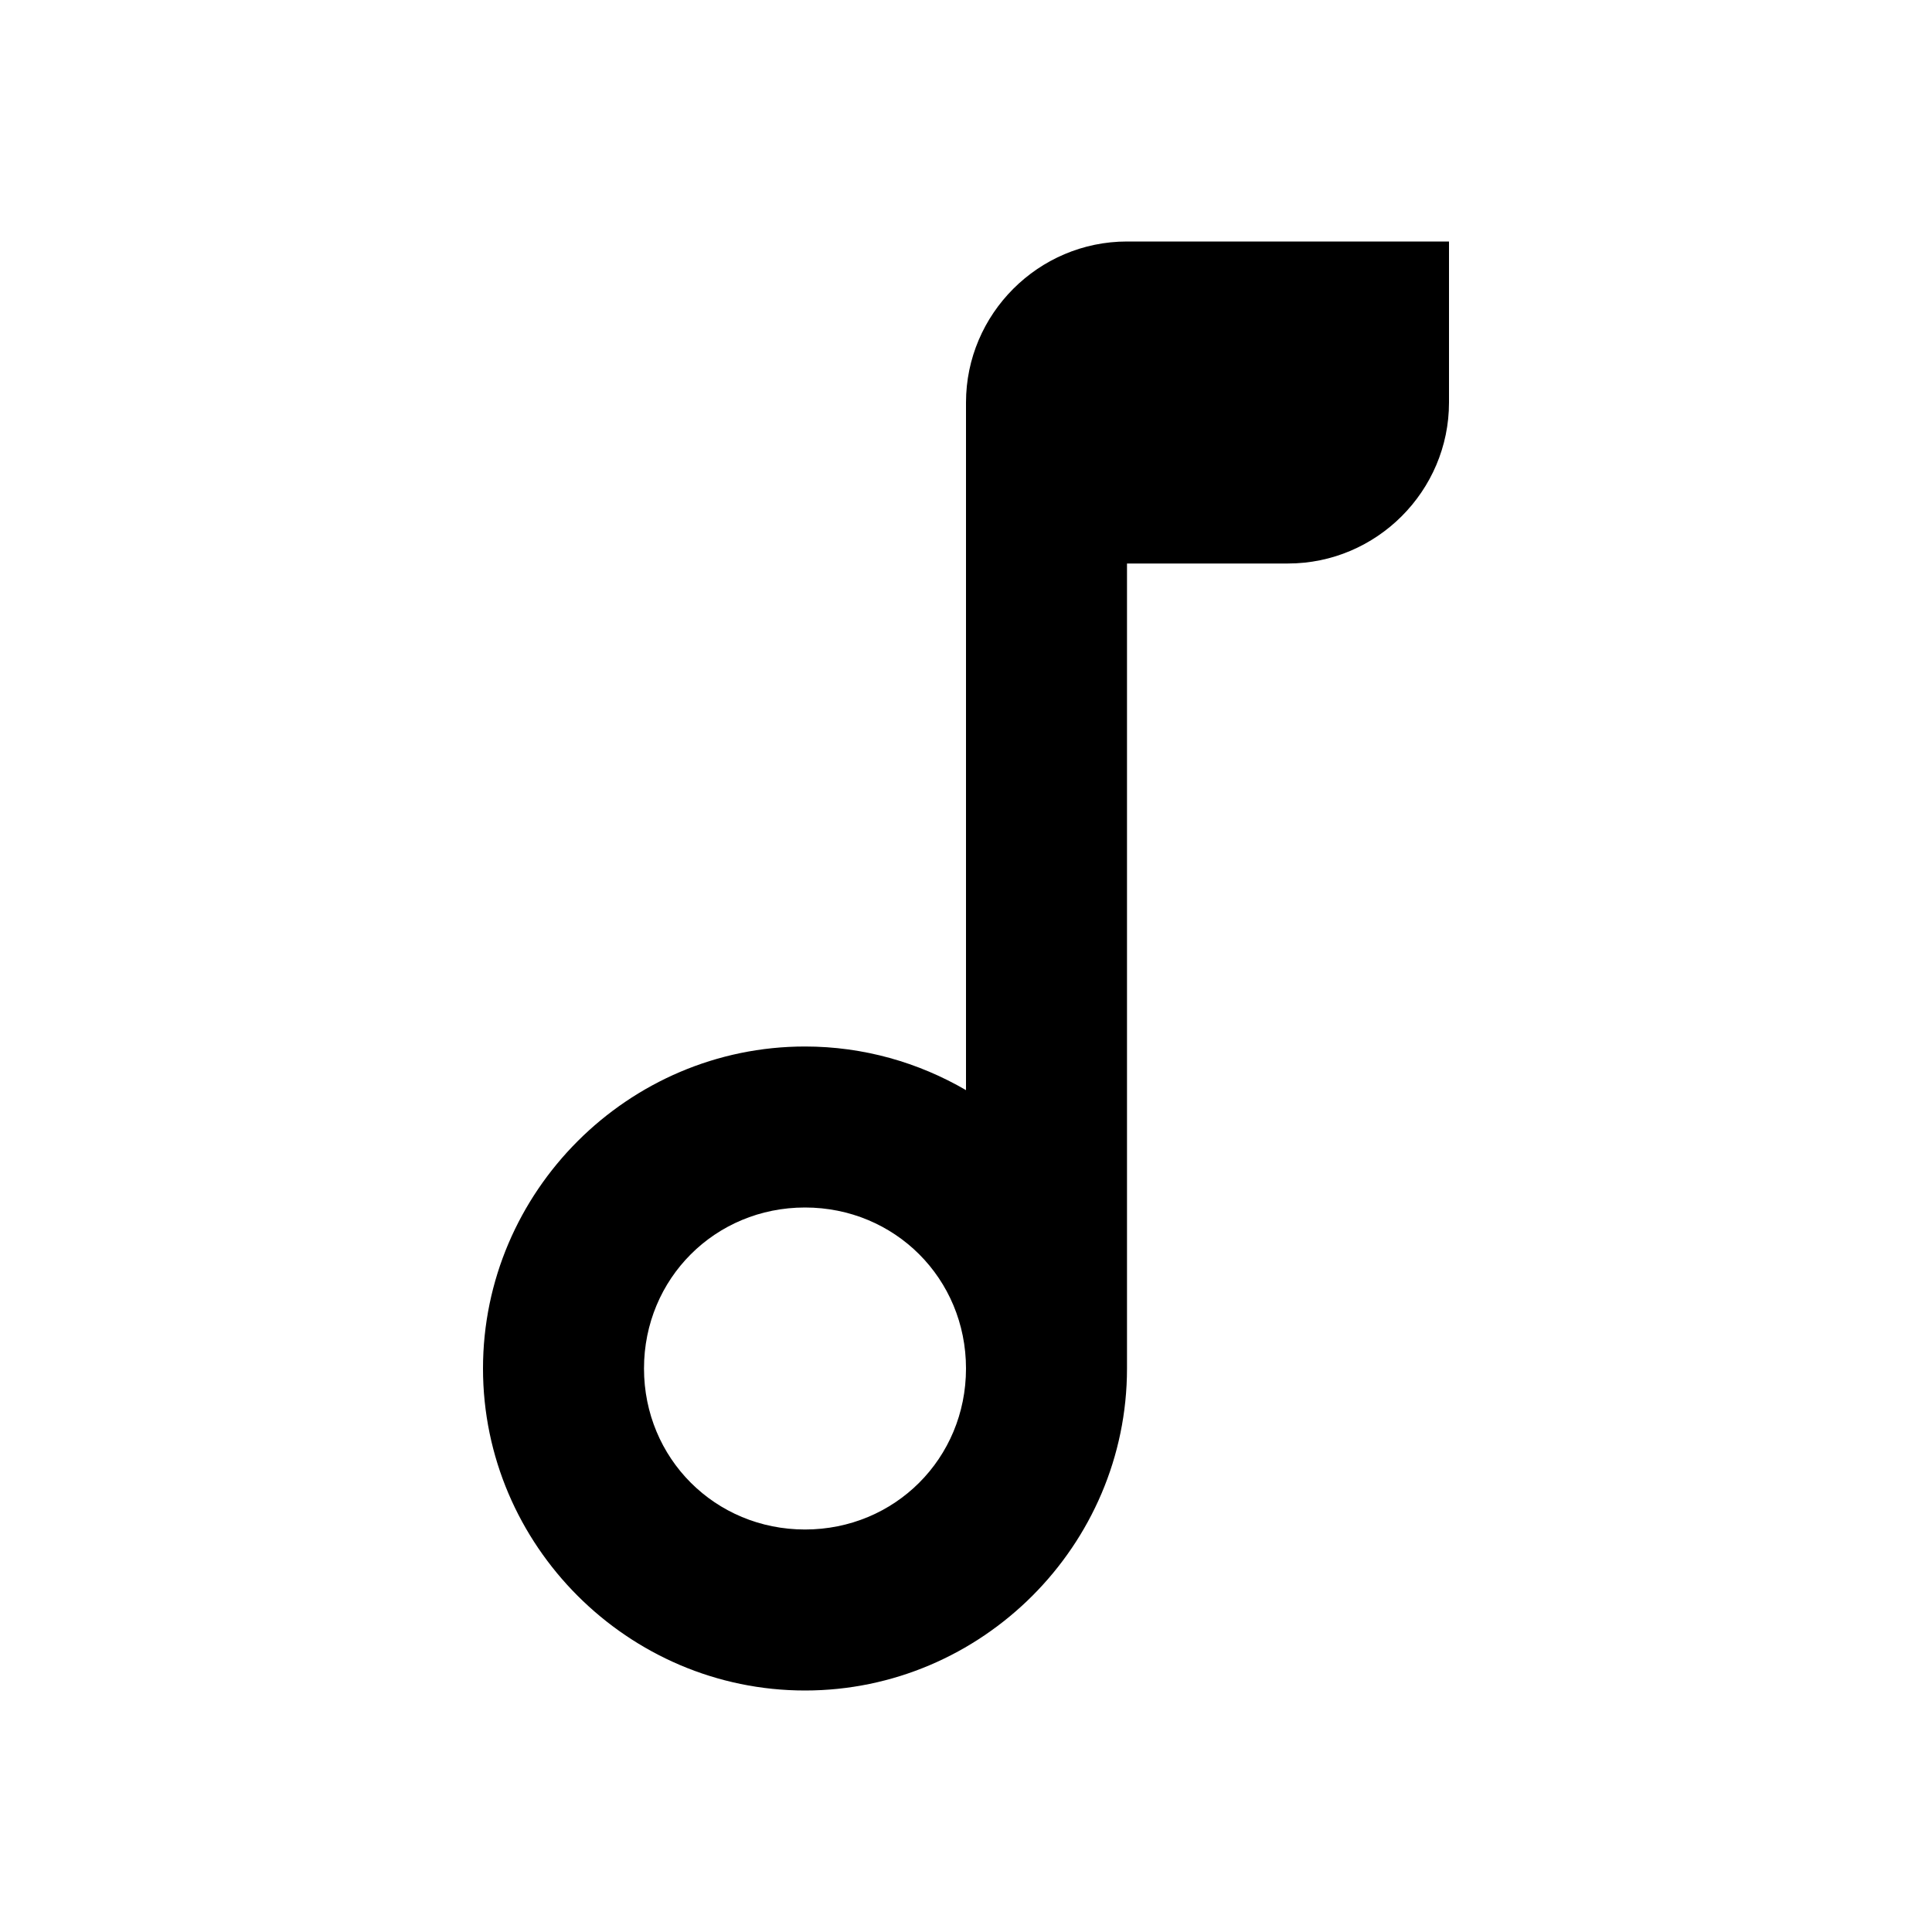
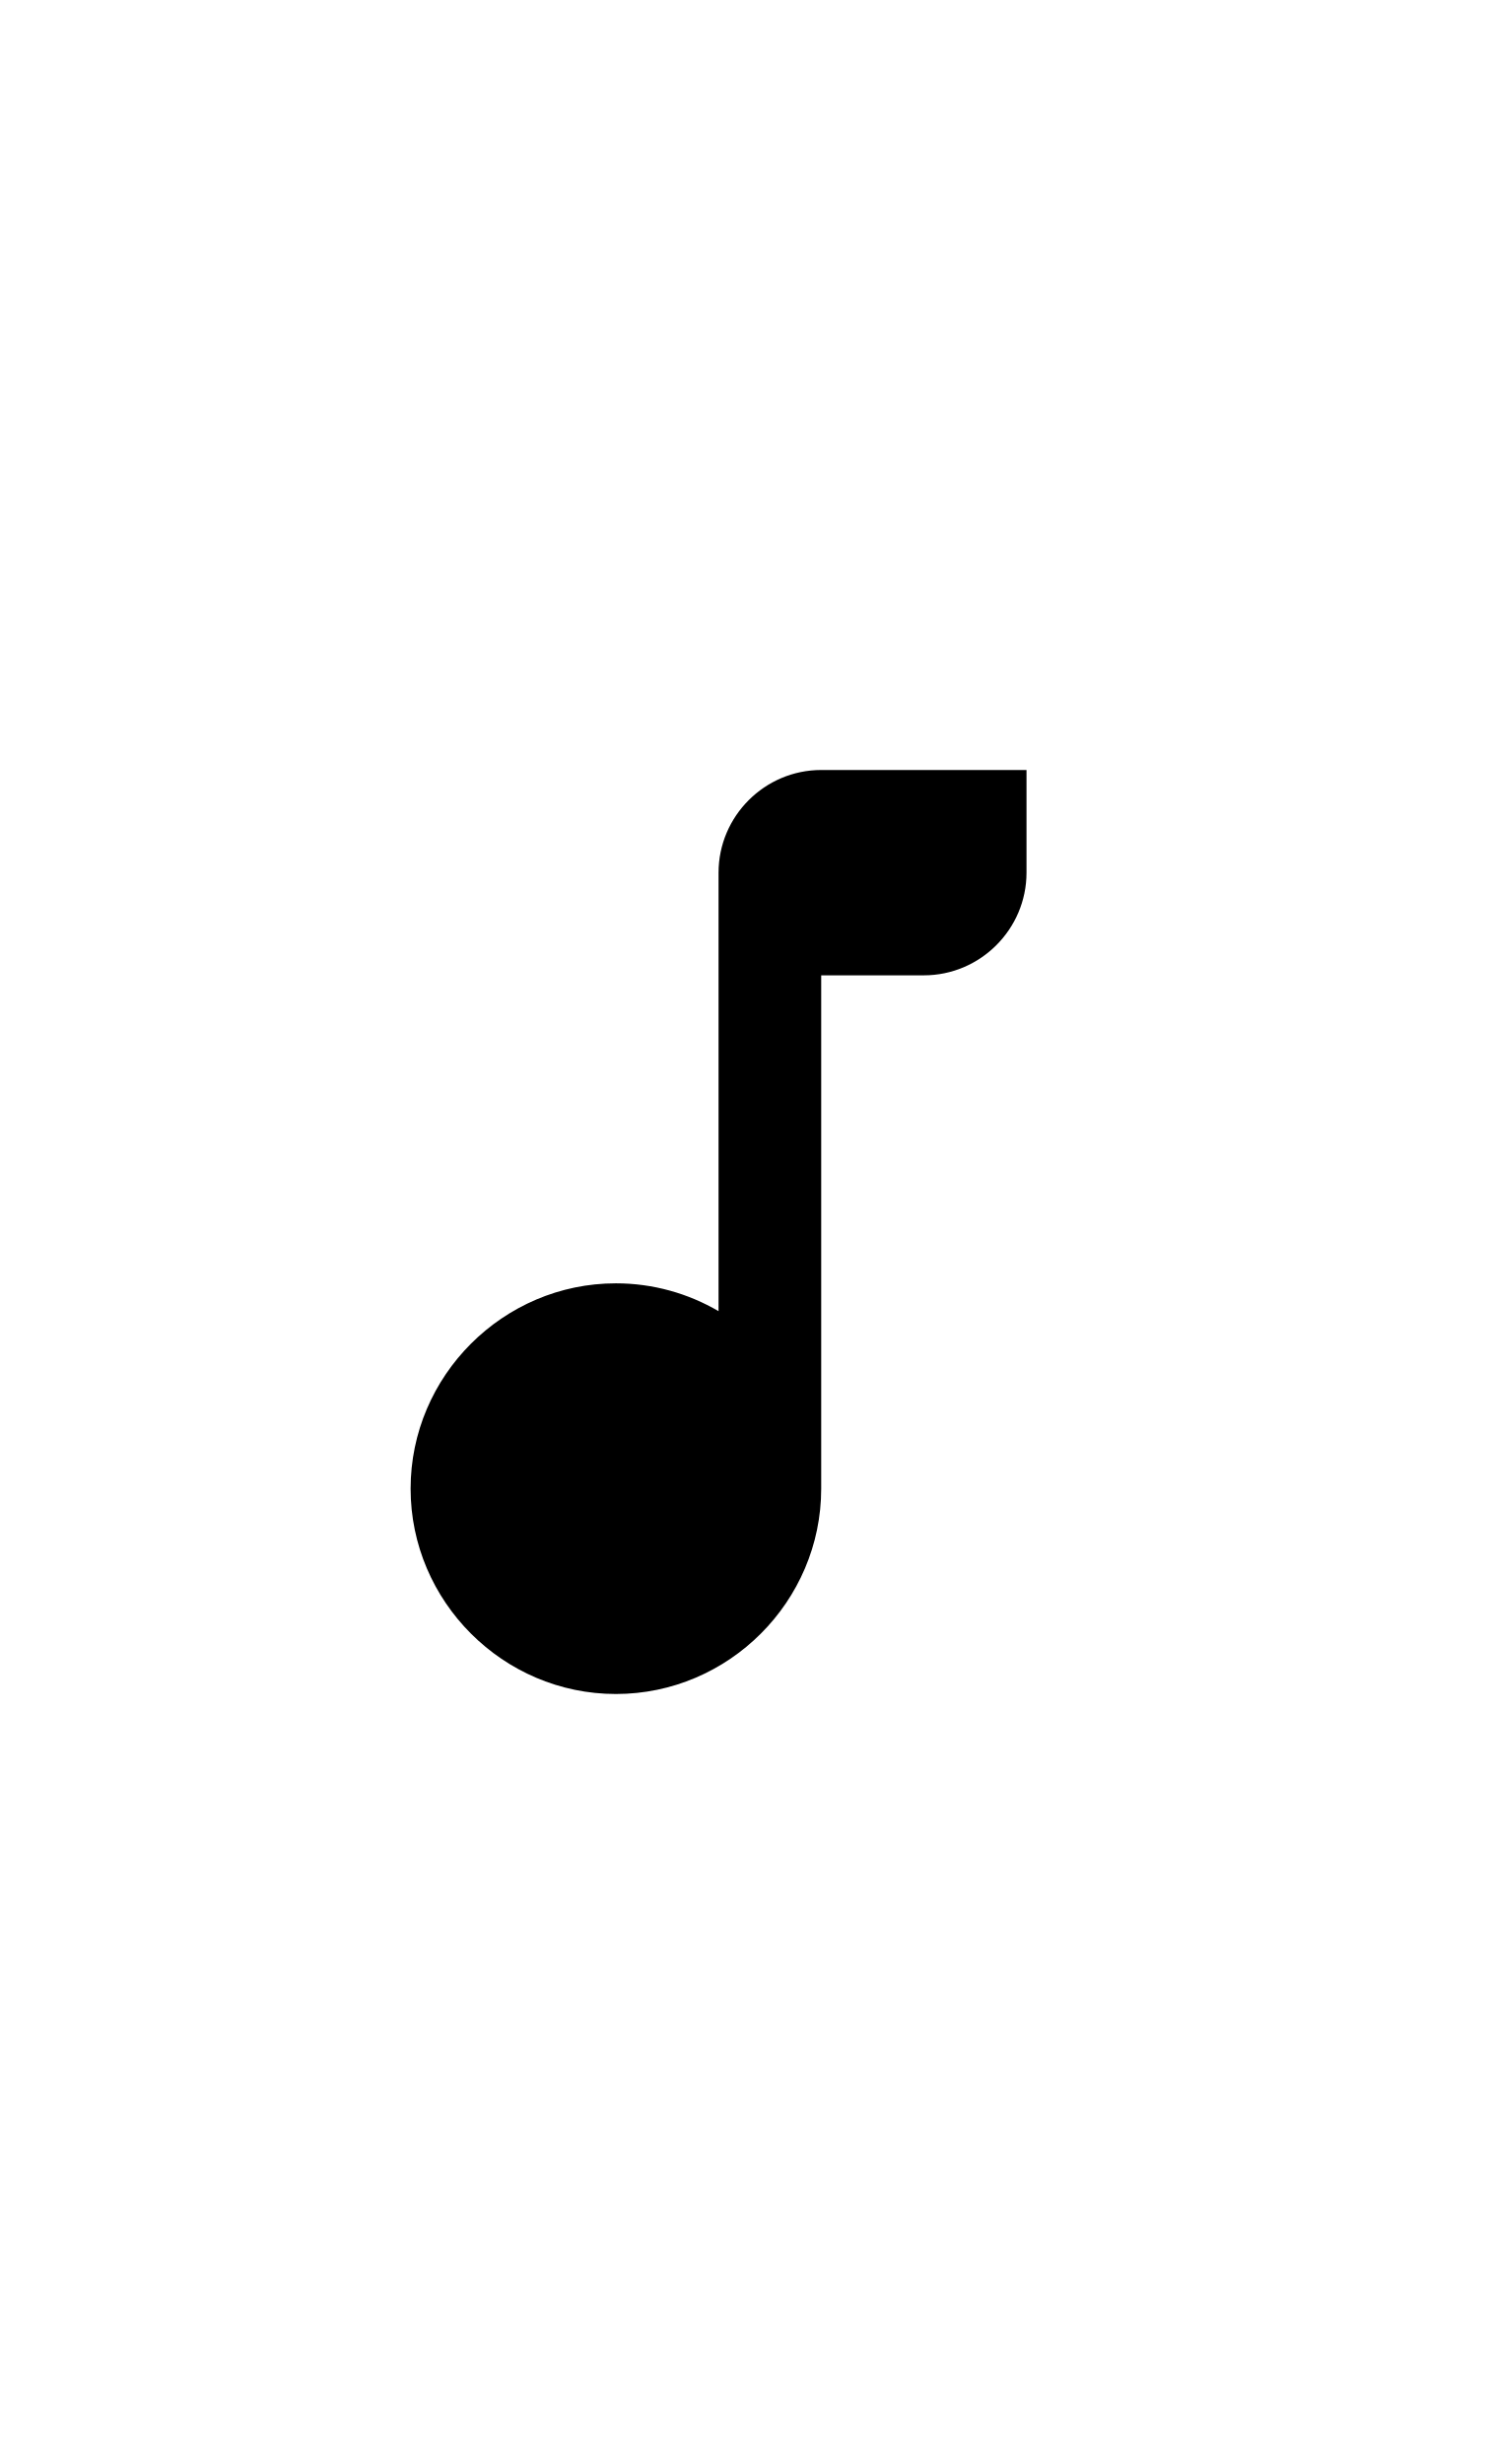
- <svg xmlns="http://www.w3.org/2000/svg" width="48.0px" height="48.0px" viewBox="0 0 48.0 48.0" version="1.1" id="SVGRoot">
-   <defs id="defs10450" />
+ <svg xmlns="http://www.w3.org/2000/svg" width="29" height="48" viewBox="0 0 29 48" version="1.1" id="SVGRoot">
+   <defs id="defs4017" />
  <g id="layer1">
-     <path id="path4331-6" style="fill:#000000;stroke-width:1" d="m 28,6 c -2.2,0 -4,1.8 -4,4 V 27.084 C 22.821,26.397 21.454,26 20,26 c -4.395,0 -8,3.605 -8,8 0,4.395 3.605,8 8,8 4.395,0 8,-3.605 8,-8 V 14 h 4 c 2.2,0 4,-1.8 4,-4 V 6 Z m -8,24 c 2.233,0 4,1.767 4,4 0,2.233 -1.767,4 -4,4 -2.233,0 -4,-1.767 -4,-4 0,-2.233 1.767,-4 4,-4 z" />
+     <path id="path4331-6" style="fill:#000000;stroke-width:1" d="m 16,15 c -1.1,0 -2,0.9 -2,2 v 8.542 C 13.41,25.198 12.727,25 12,25 c -2.197,0 -4,1.803 -4,4 0,2.197 1.803,4 4,4 2.197,0 4,-1.803 4,-4 V 19 h 2 c 1.1,0 2,-0.9 2,-2 v -2 z" />
  </g>
</svg>
